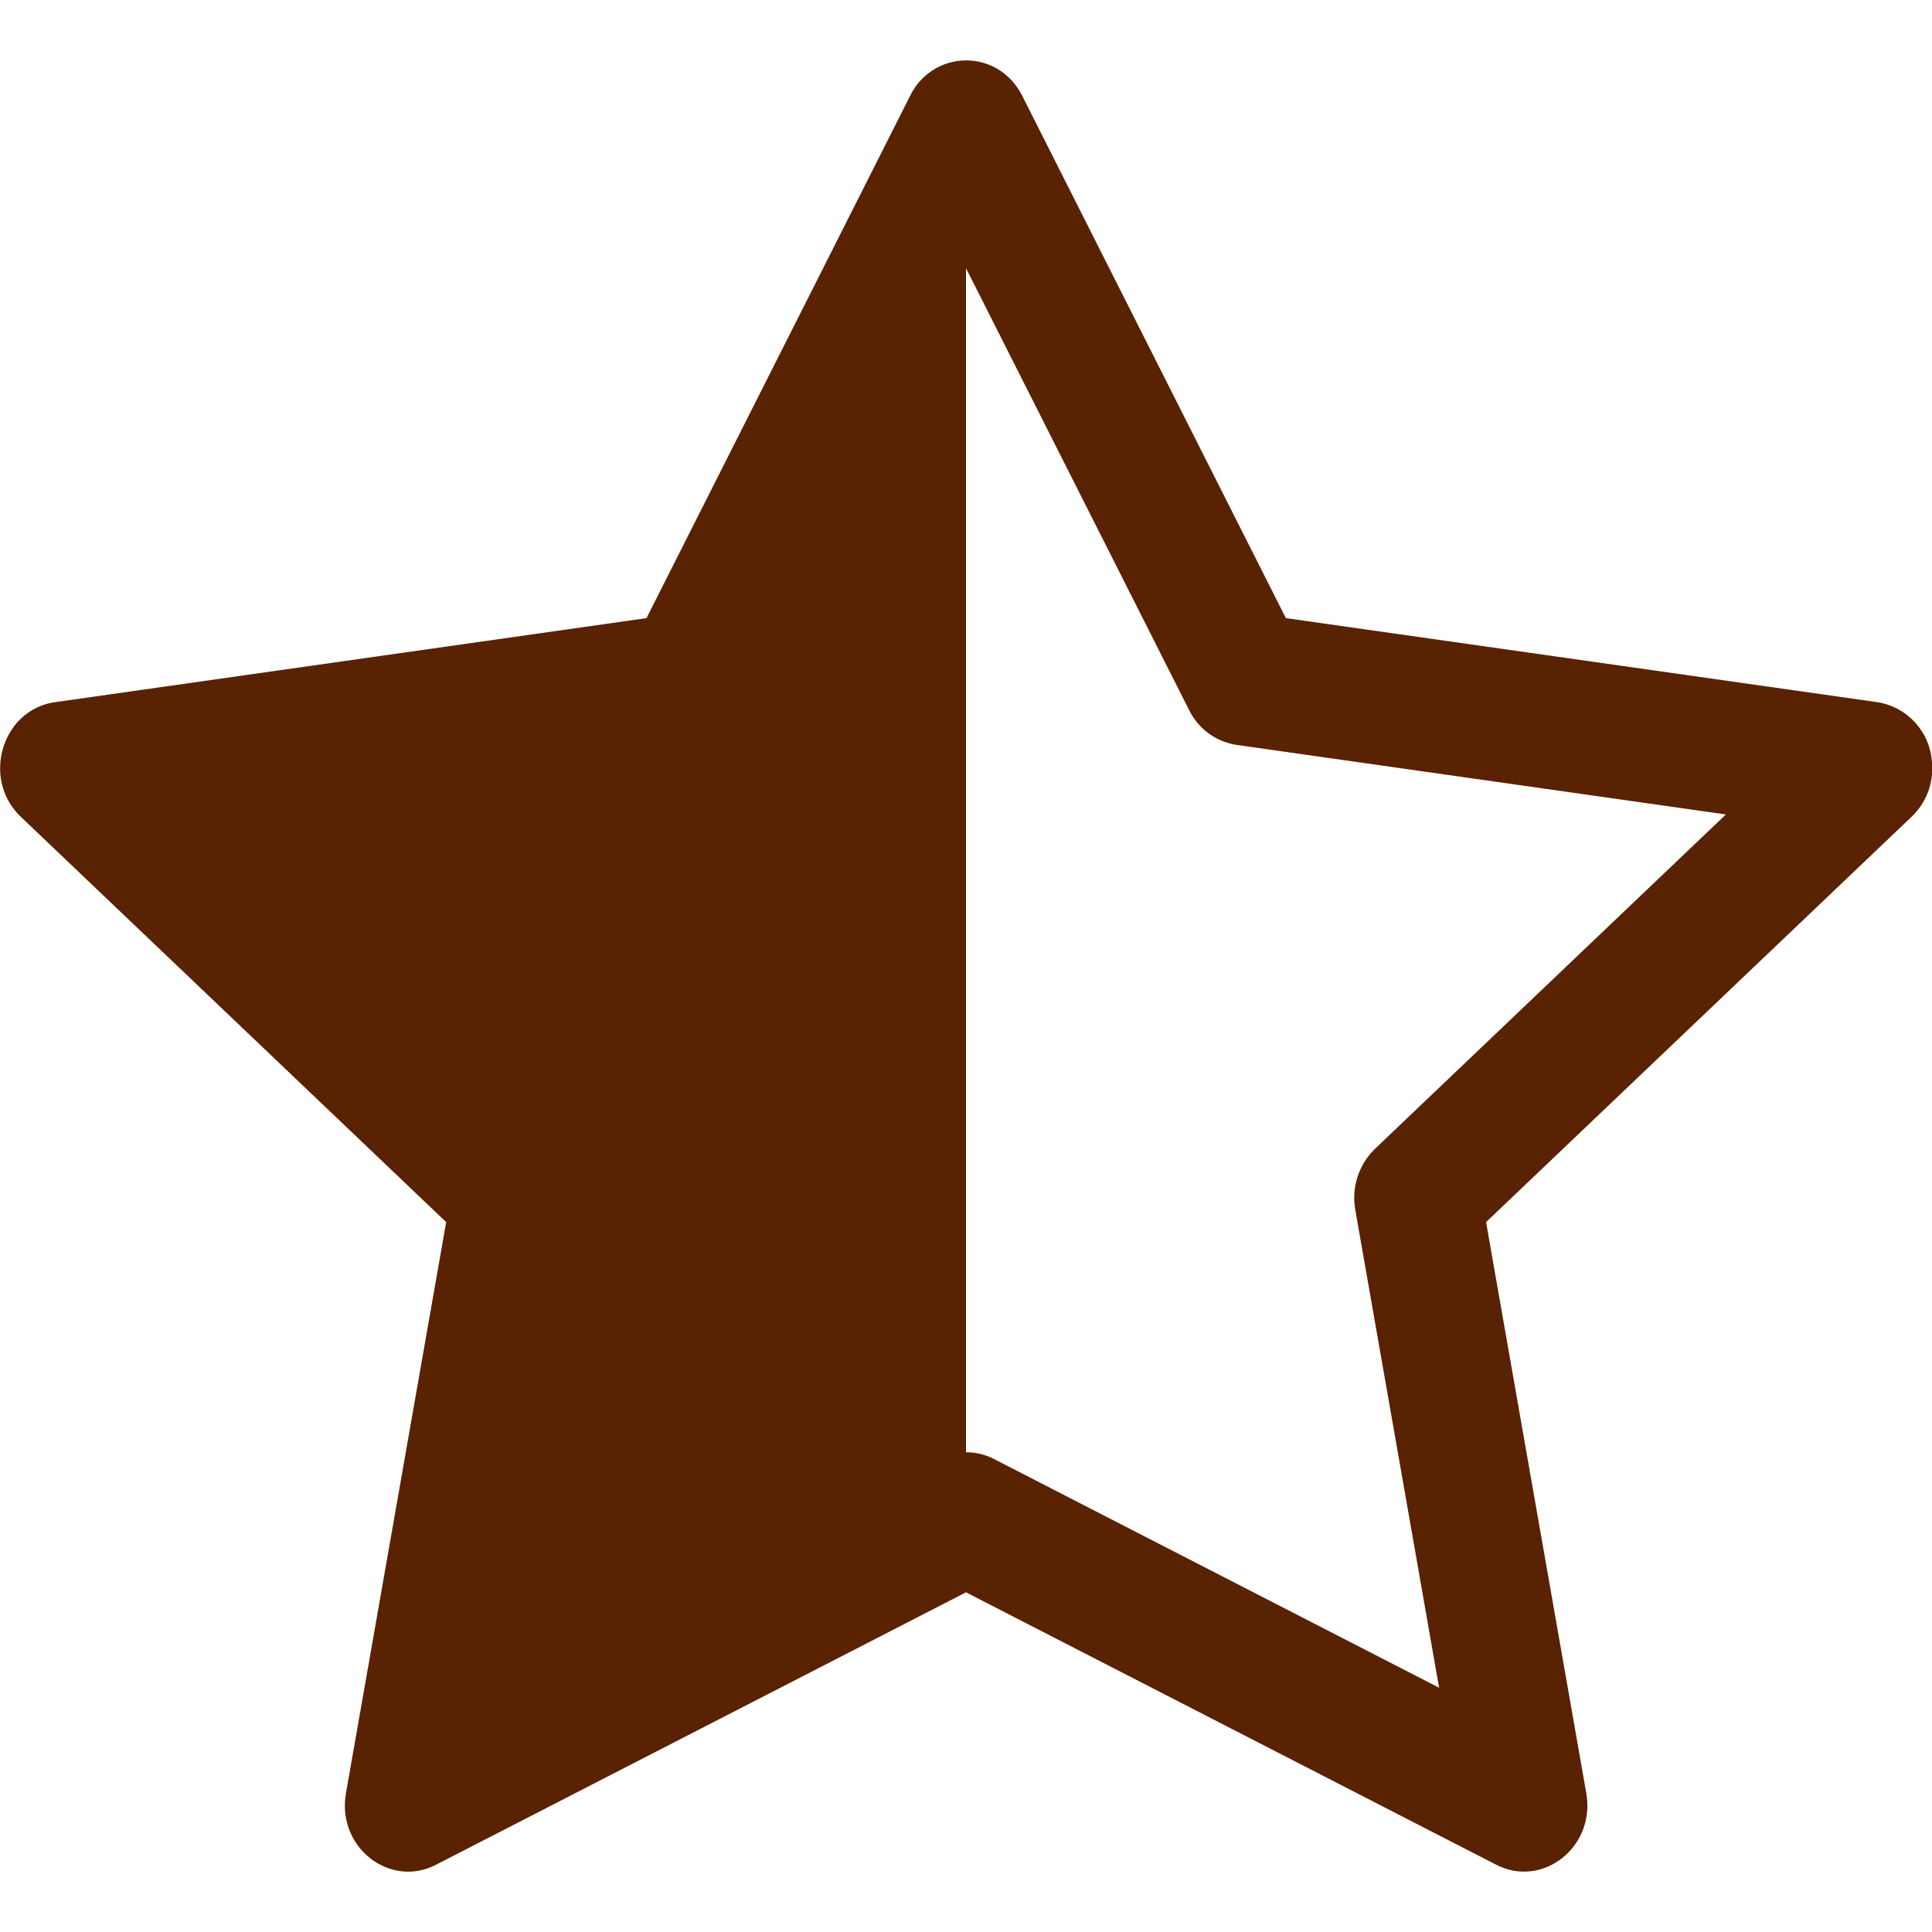
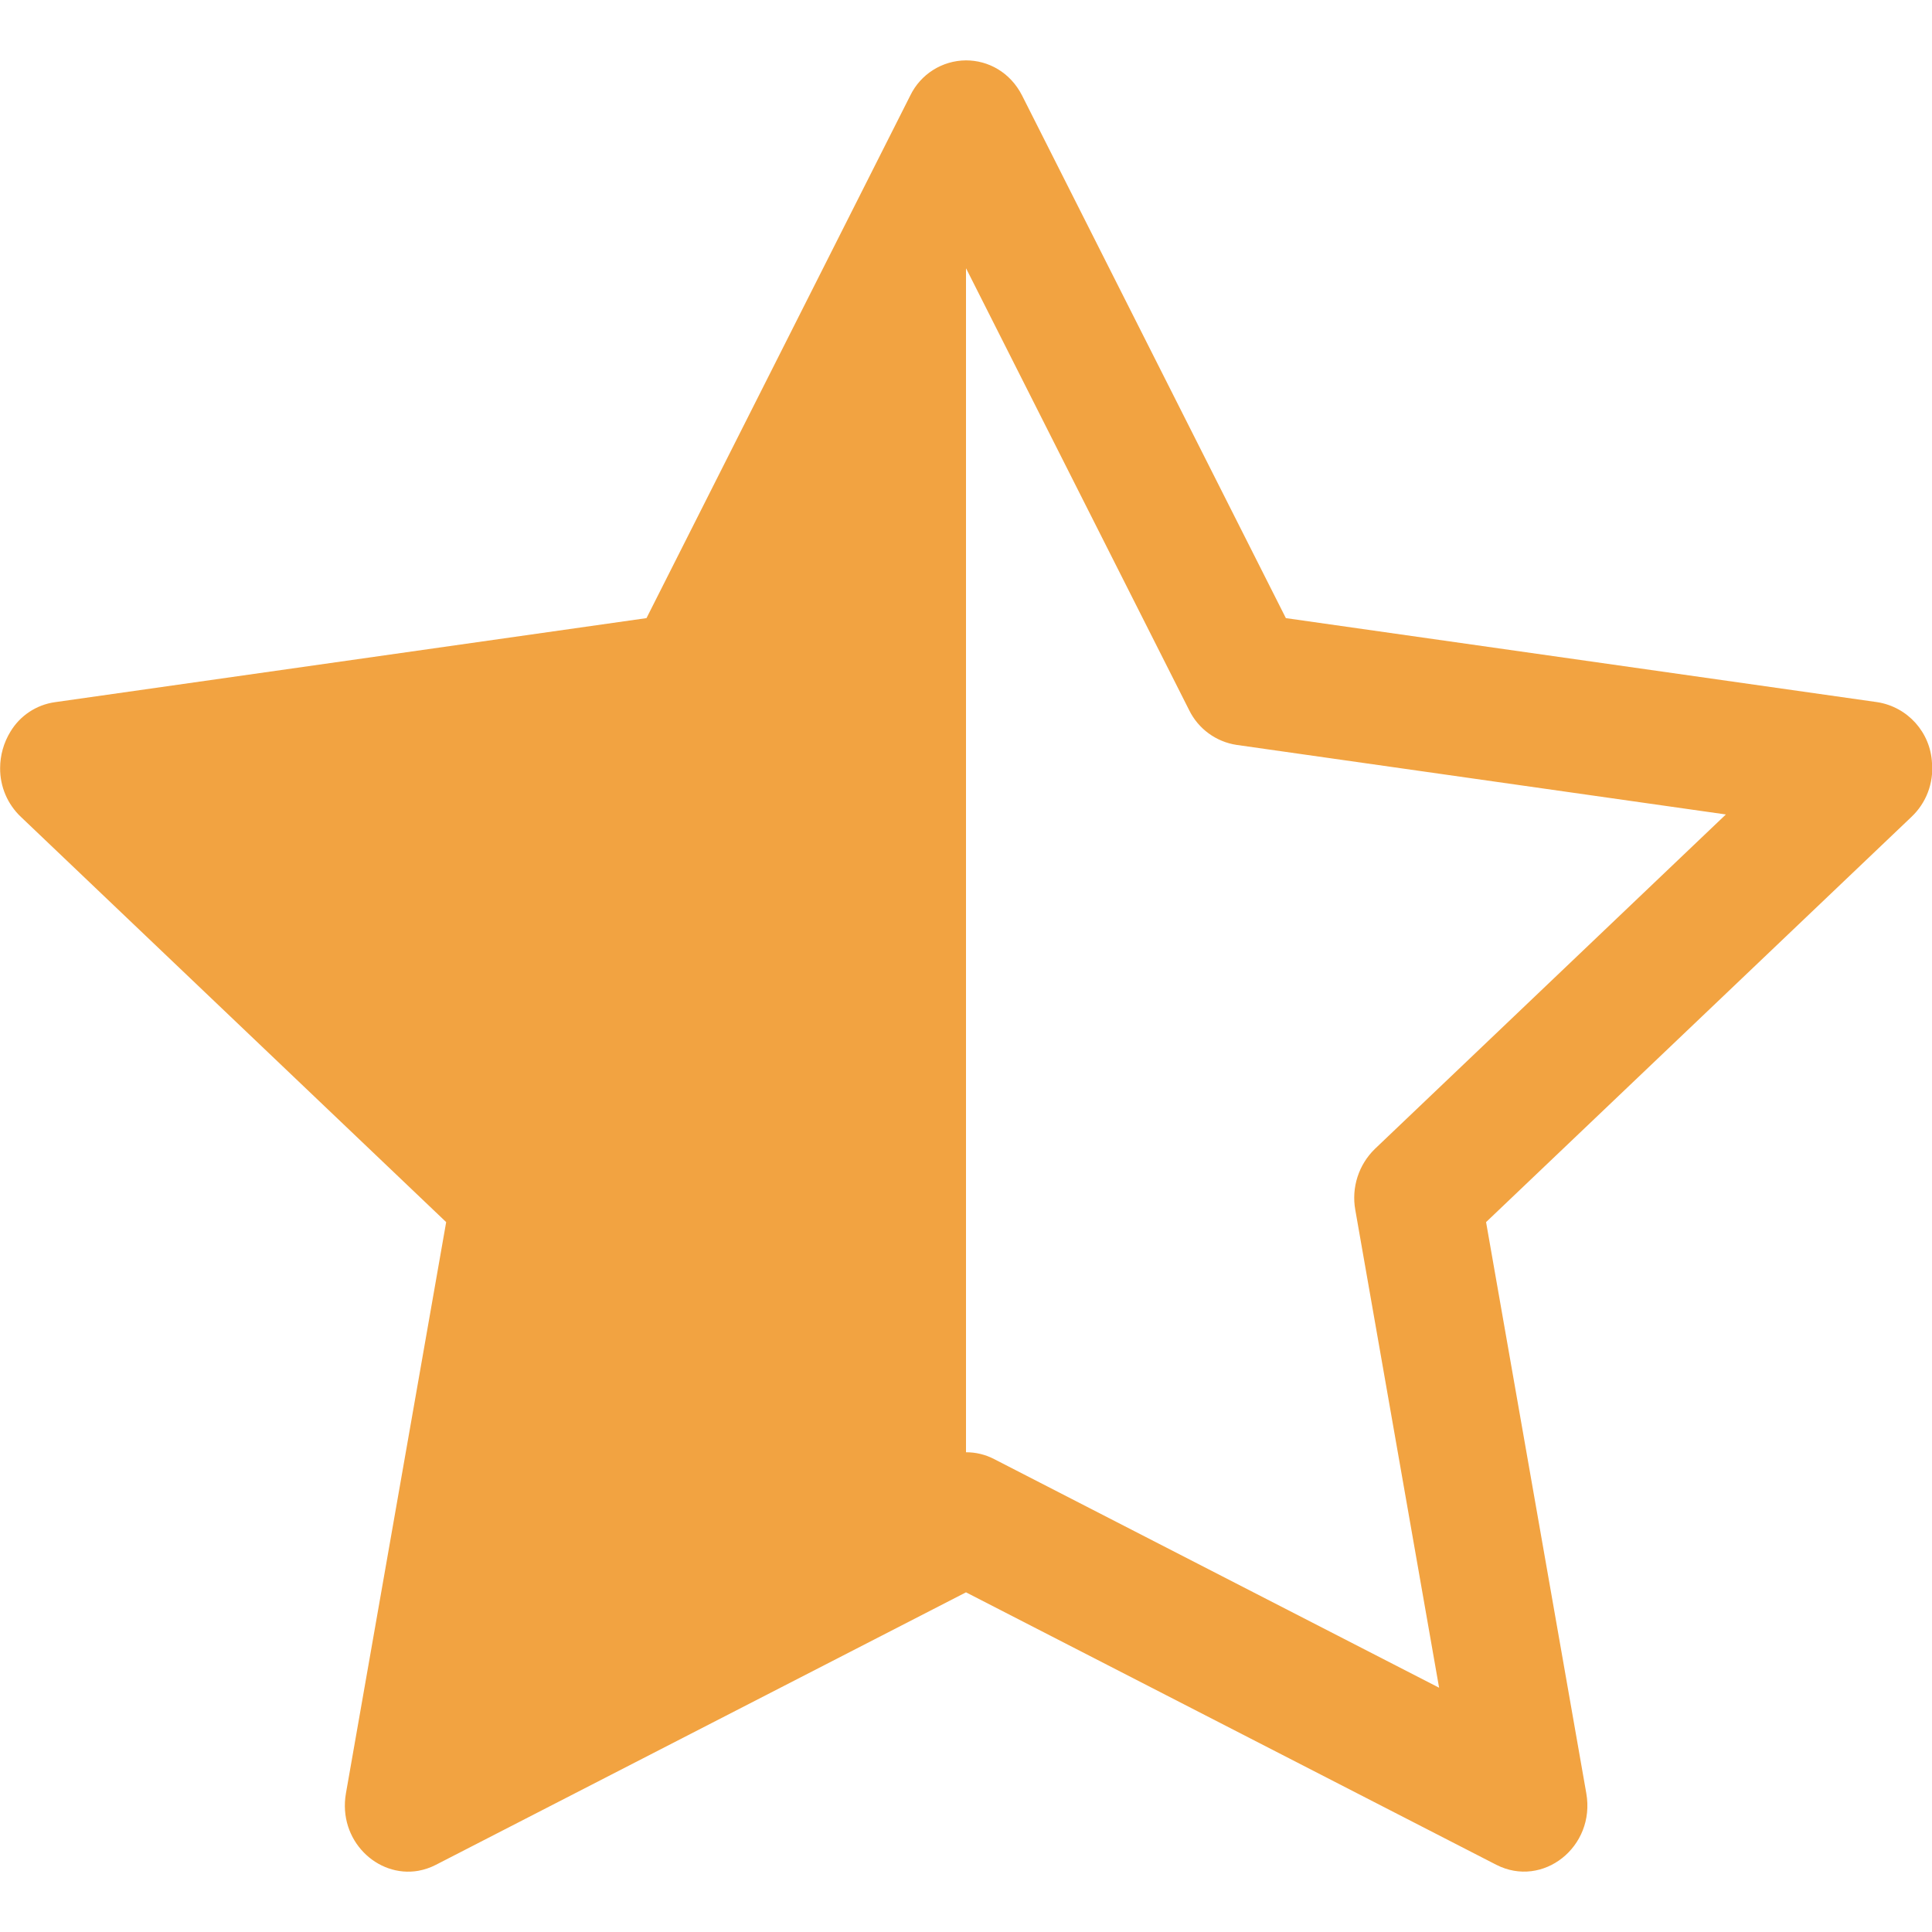
- <svg xmlns="http://www.w3.org/2000/svg" width="48" height="48" fill="#592202" class="bi bi-star-half" viewBox="0 0 16 16">
+ <svg xmlns="http://www.w3.org/2000/svg" width="48" height="48" fill="#F2A341" class="bi bi-star-half" viewBox="0 0 16 16">
  <path d="M5.354 5.119 7.538.792A.516.516 0 0 1 8 .5c.183 0 .366.097.465.292l2.184 4.327 4.898.696A.537.537 0 0 1 16 6.32a.548.548 0 0 1-.17.445l-3.523 3.356.83 4.73c.078.443-.36.79-.746.592L8 13.187l-4.389 2.256a.52.52 0 0 1-.146.05c-.342.06-.668-.254-.6-.642l.83-4.73L.173 6.765a.55.55 0 0 1-.172-.403.58.58 0 0 1 .085-.302.513.513 0 0 1 .37-.245l4.898-.696zM8 12.027a.5.5 0 0 1 .232.056l3.686 1.894-.694-3.957a.565.565 0 0 1 .162-.505l2.907-2.77-4.052-.576a.525.525 0 0 1-.393-.288L8.001 2.223 8 2.226v9.8z" />
</svg>
